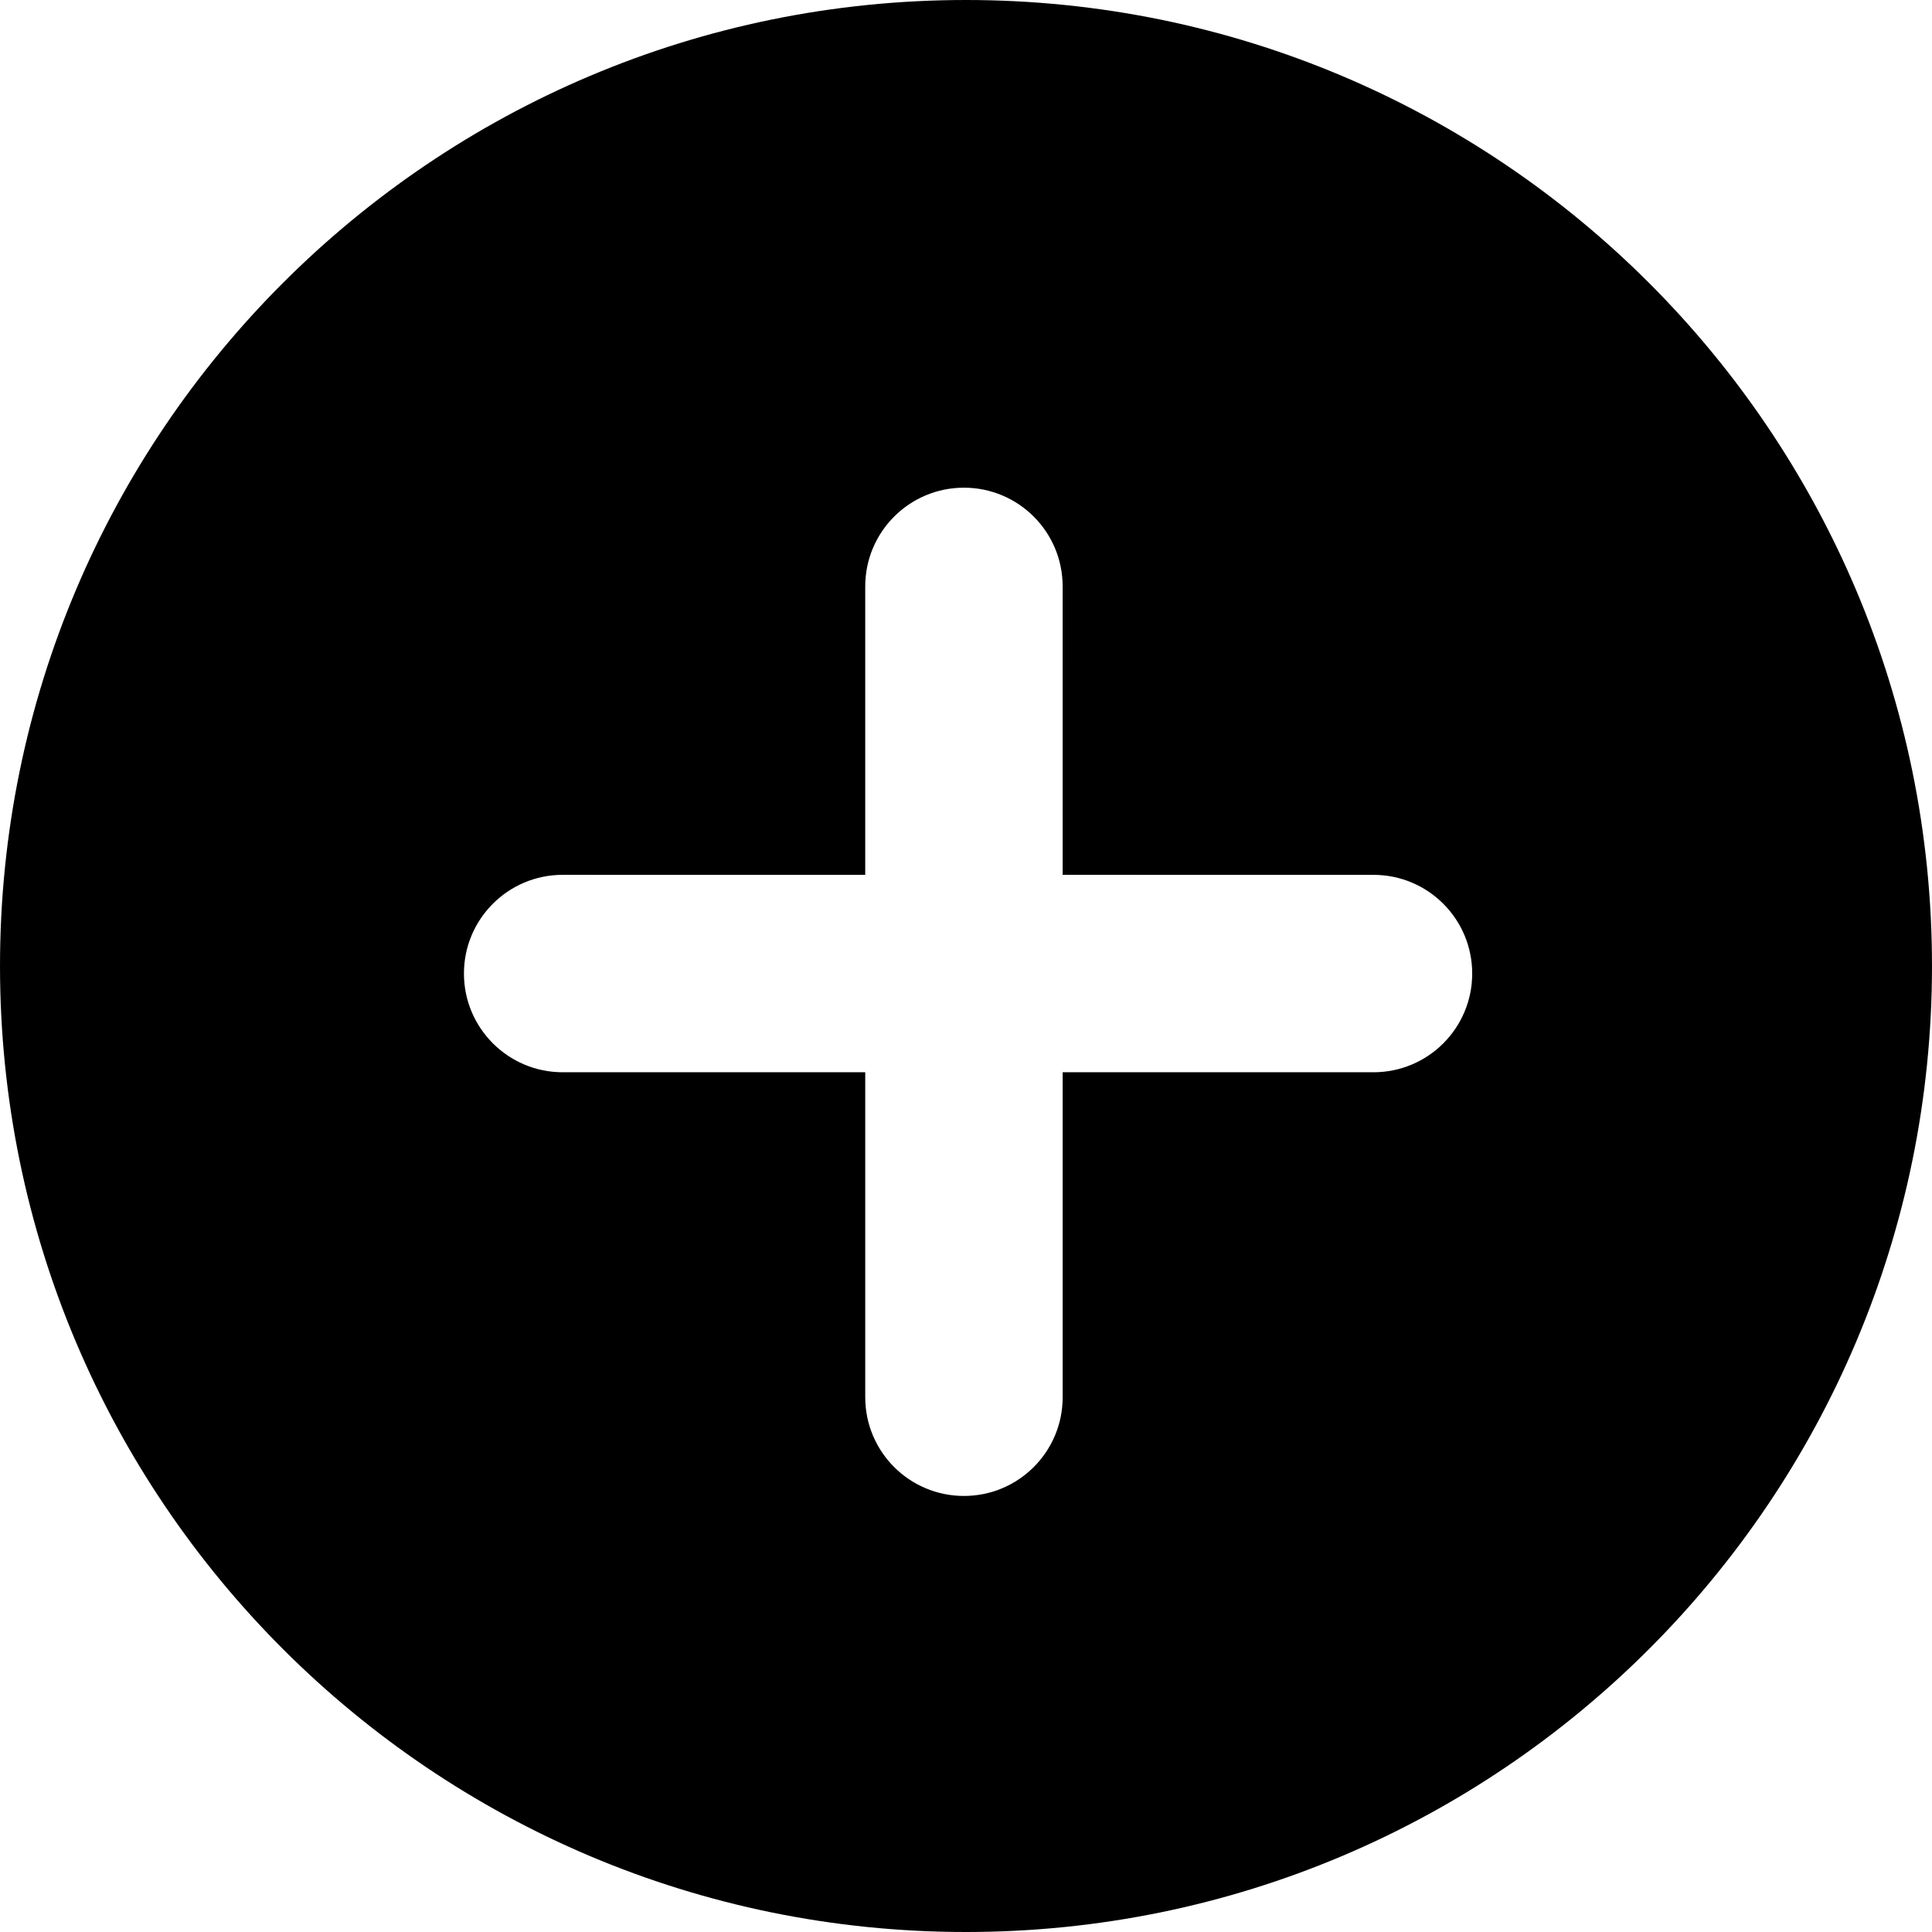
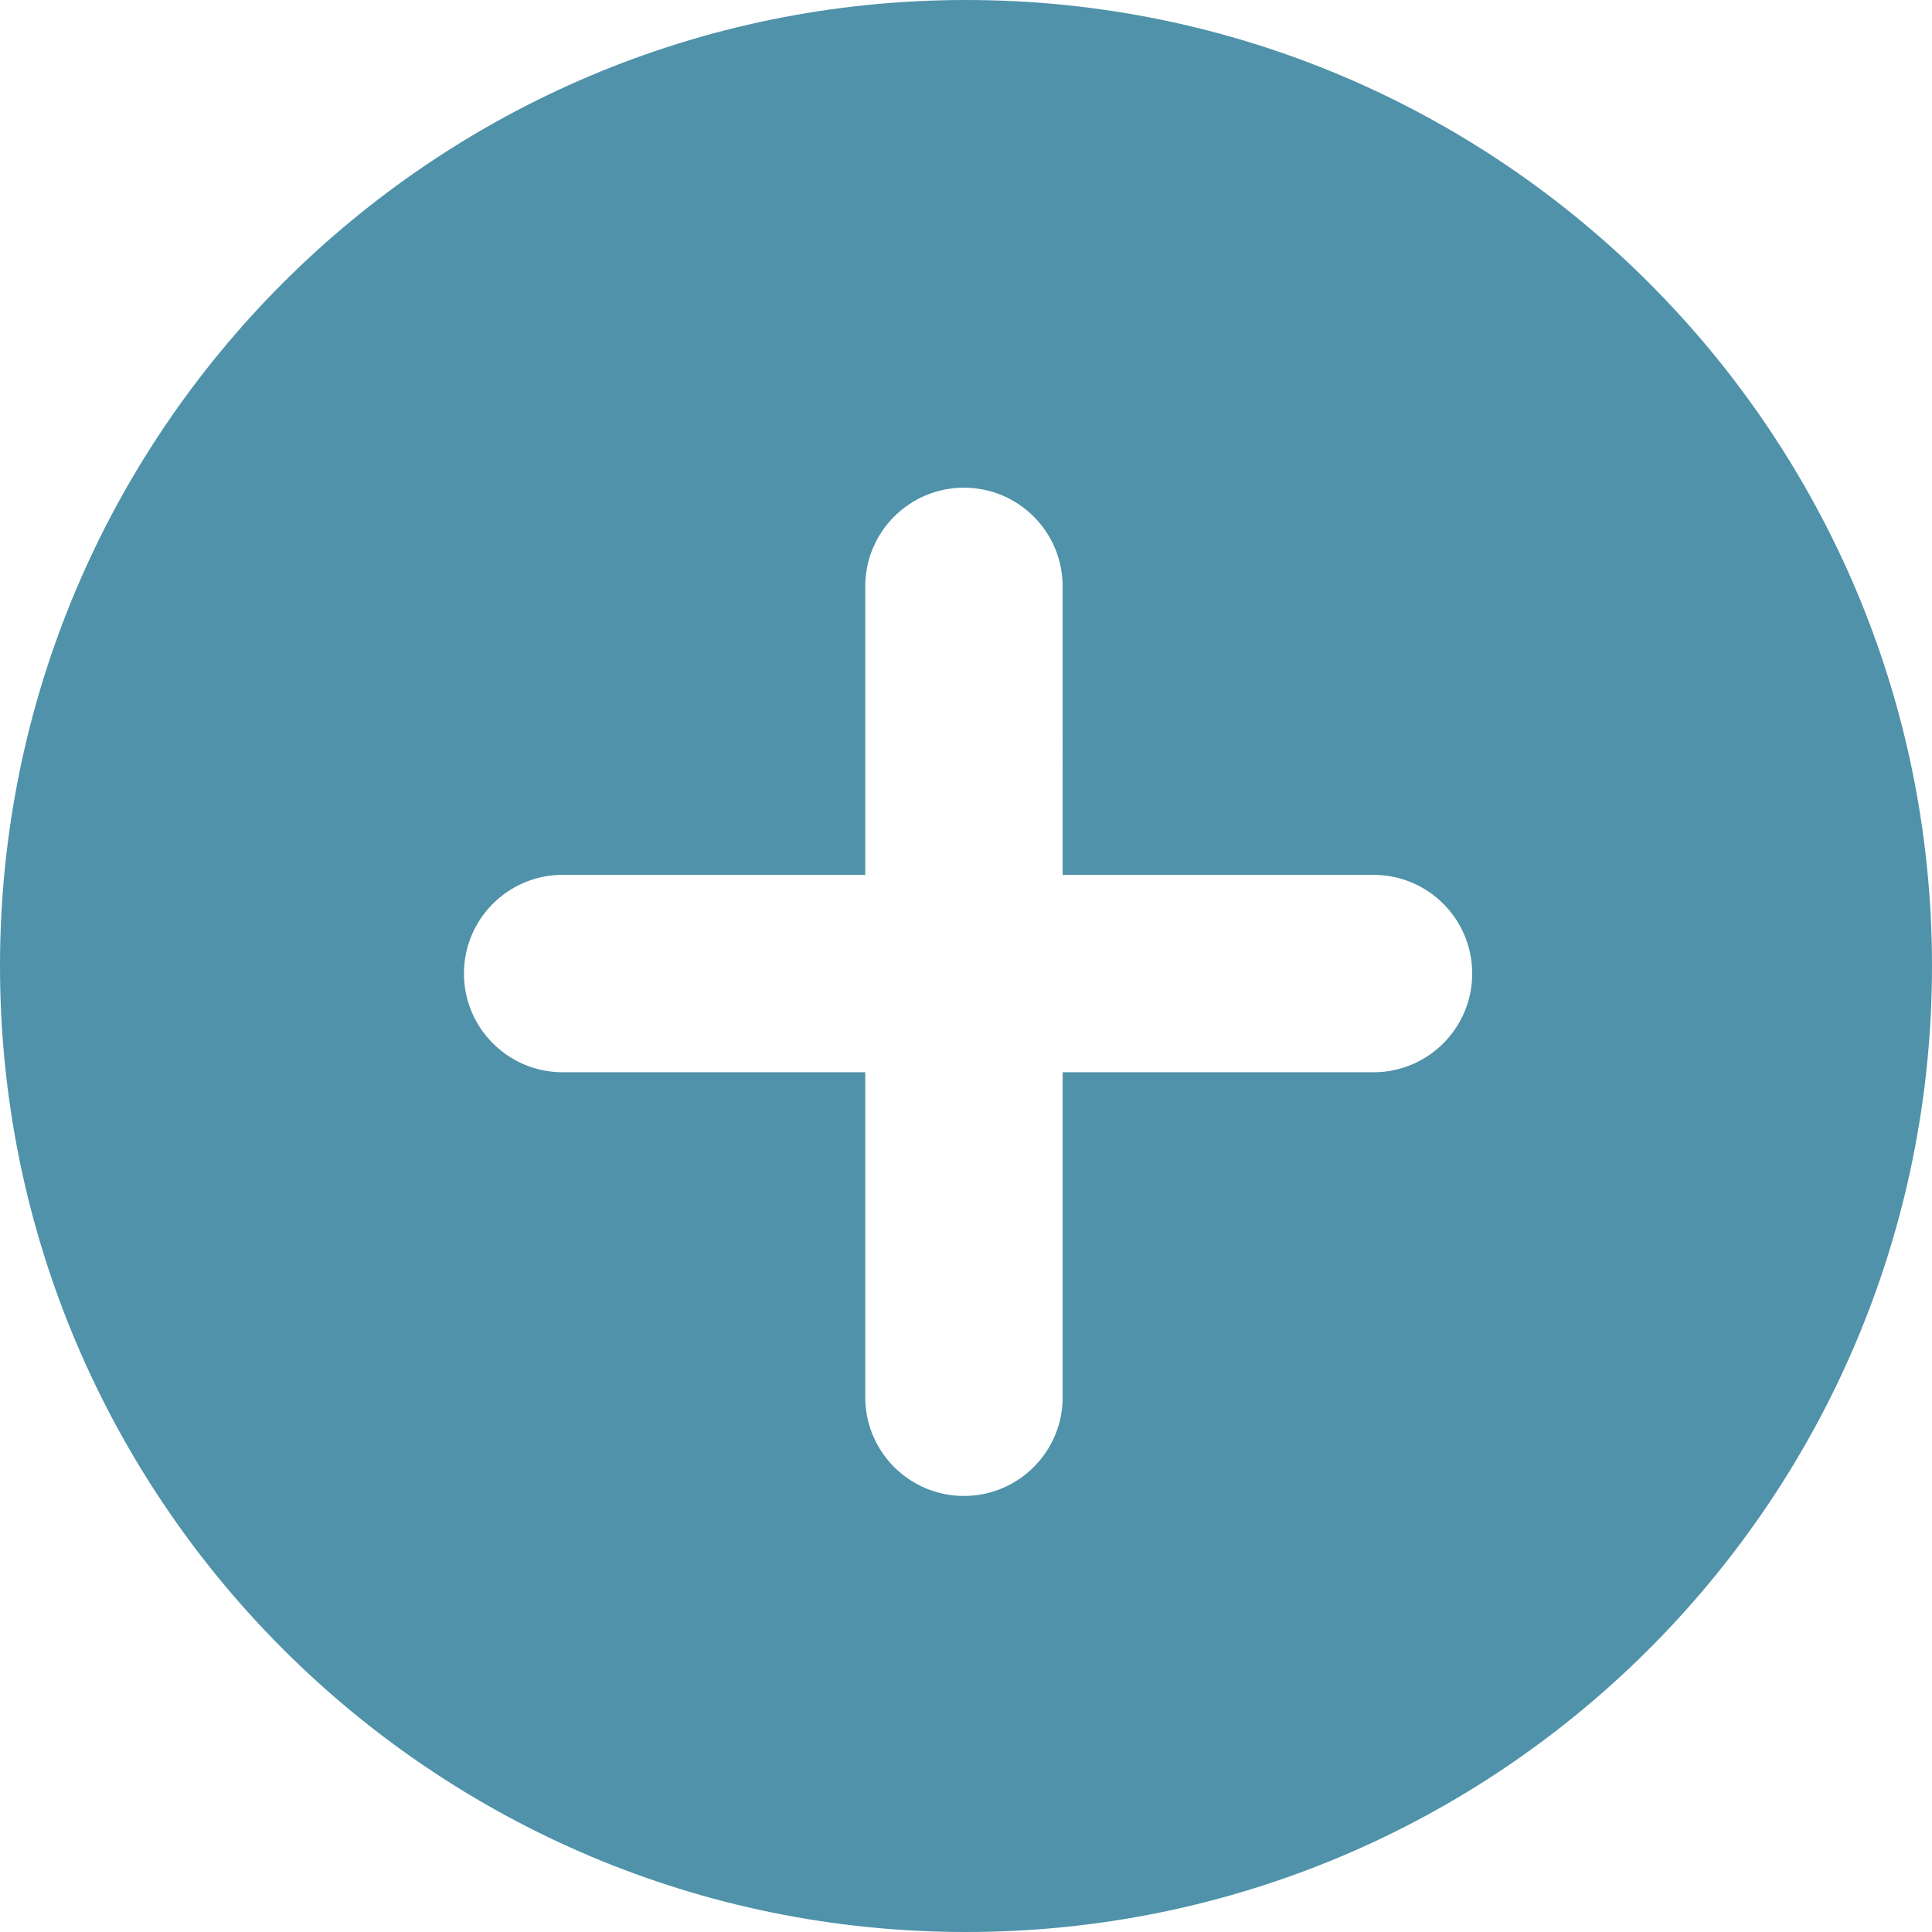
<svg xmlns="http://www.w3.org/2000/svg" version="1.1" id="Layer_1" x="0px" y="0px" viewBox="0 0 300.003 300.003" style="enable-background:new 0 0 300.003 300.003;" xml:space="preserve">
  <g>
-     <g>
+     <g fill="#4F92A9">
      <path d="M150,0C67.159,0,0.001,67.159,0.001,150c0,82.838,67.157,150.003,149.997,150.003S300.002,232.838,300.002,150    C300.002,67.159,232.839,0,150,0z M213.281,166.501h-48.27v50.469c-0.003,8.463-6.863,15.323-15.328,15.323    c-8.468,0-15.328-6.86-15.328-15.328v-50.464H87.37c-8.466-0.003-15.323-6.863-15.328-15.328c0-8.463,6.863-15.326,15.328-15.328    l46.984,0.003V91.057c0-8.466,6.863-15.328,15.326-15.328c8.468,0,15.331,6.863,15.328,15.328l0.003,44.787l48.265,0.005    c8.466-0.005,15.331,6.86,15.328,15.328C228.607,159.643,221.742,166.501,213.281,166.501z" />
    </g>
  </g>
  <g>
</g>
  <g>
</g>
  <g>
</g>
  <g>
</g>
  <g>
</g>
  <g>
</g>
  <g>
</g>
  <g>
</g>
  <g>
</g>
  <g>
</g>
  <g>
</g>
  <g>
</g>
  <g>
</g>
  <g>
</g>
  <g>
</g>
</svg>
